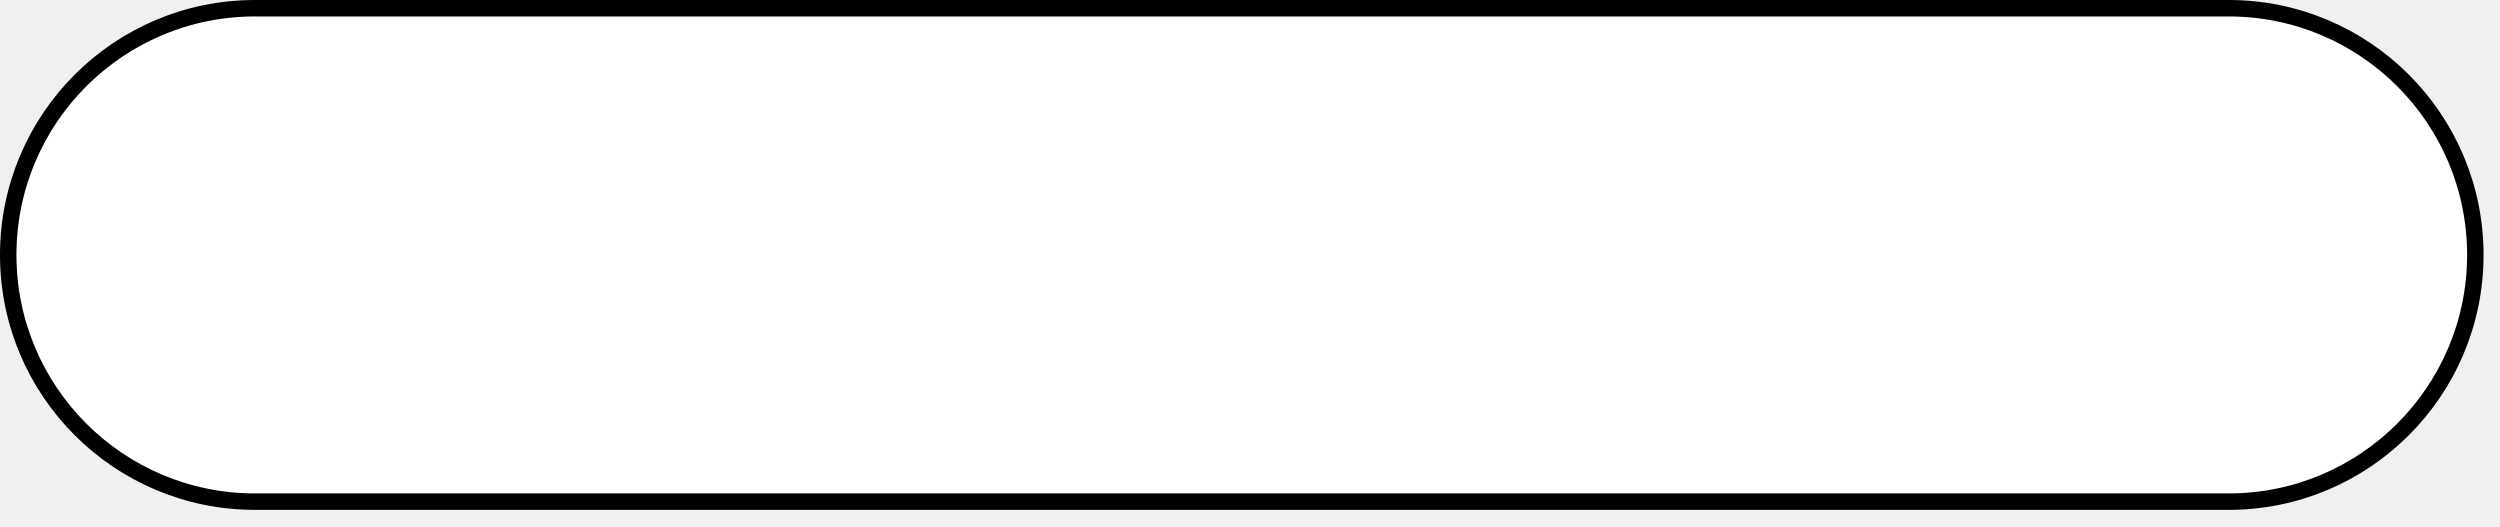
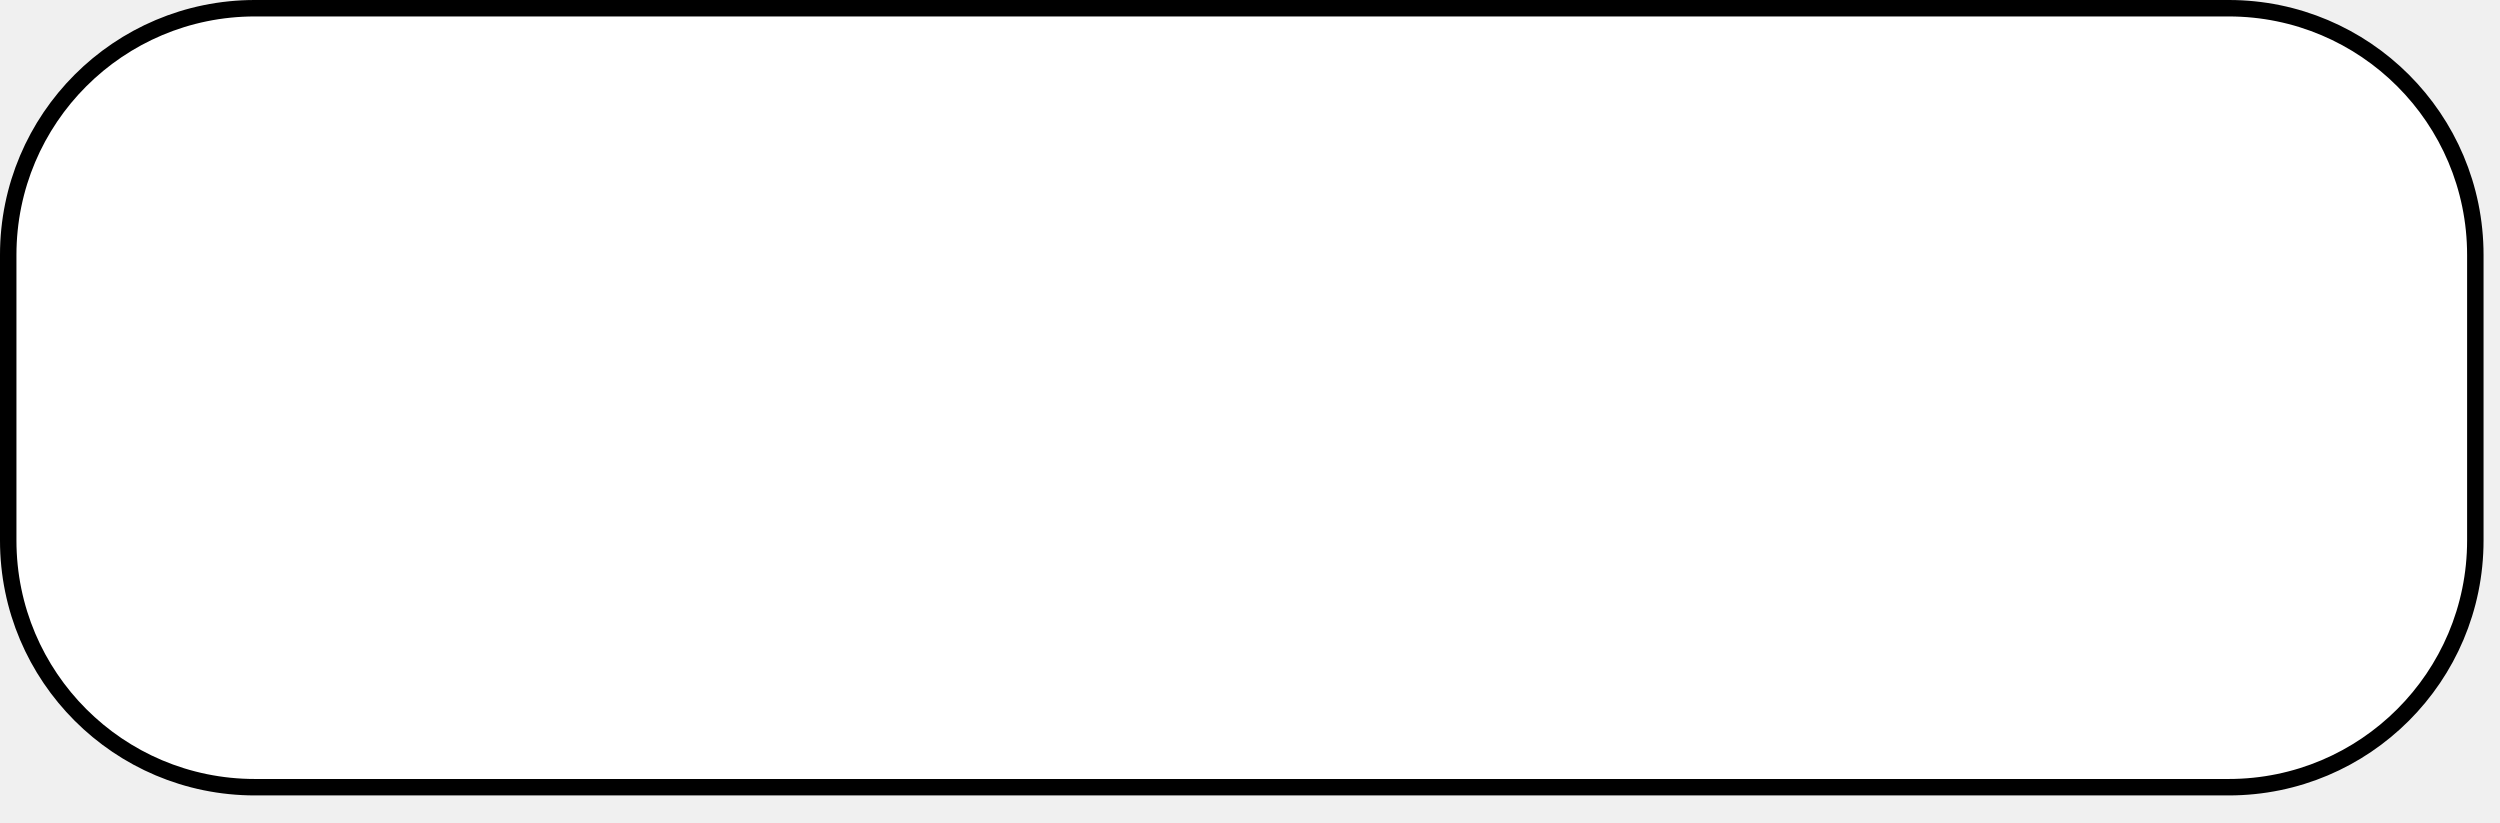
- <svg xmlns="http://www.w3.org/2000/svg" width="152" height="32" stroke="#000" stroke-linecap="round" stroke-linejoin="round" fill="#fff" fill-rule="evenodd">
-   <rect height="30" rx="15" width="150" x=".5" y=".5" />
+ <svg xmlns="http://www.w3.org/2000/svg" width="152" height="50" stroke="#000" stroke-linecap="round" stroke-linejoin="round" fill="#fff" fill-rule="evenodd">
+   <rect height="47.362" rx="15" width="150" x=".5" y=".5" />
</svg>
